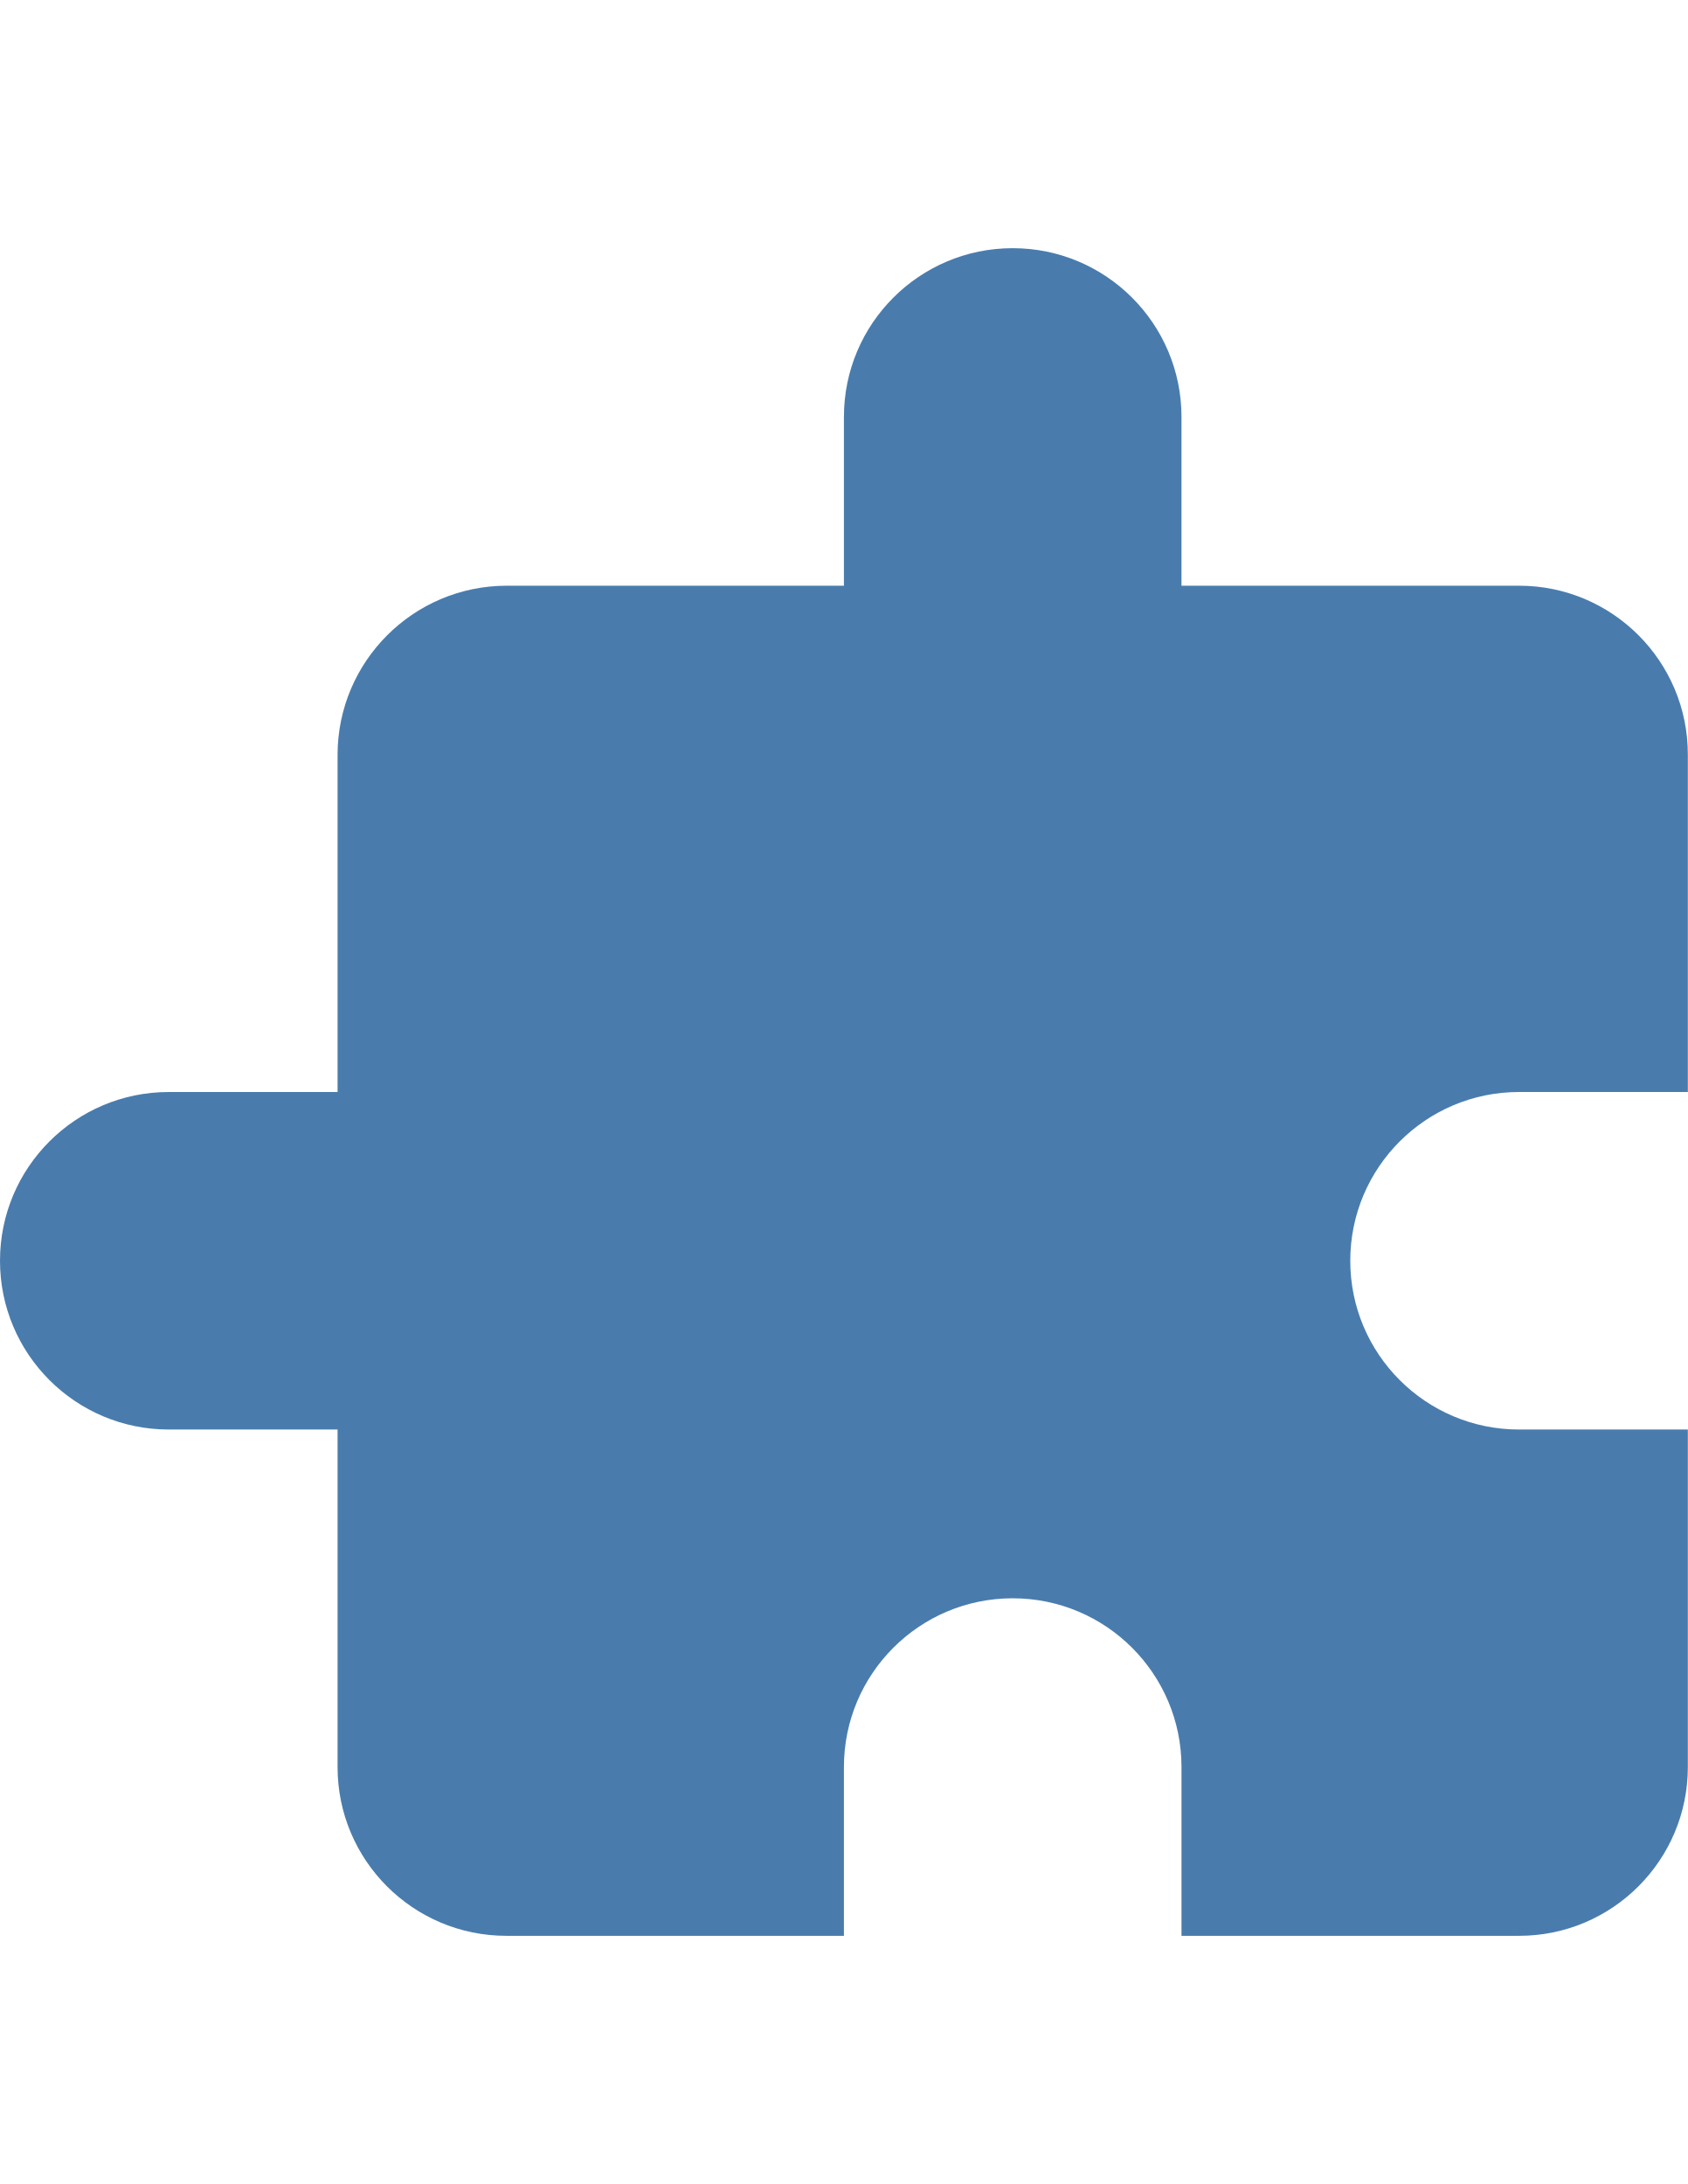
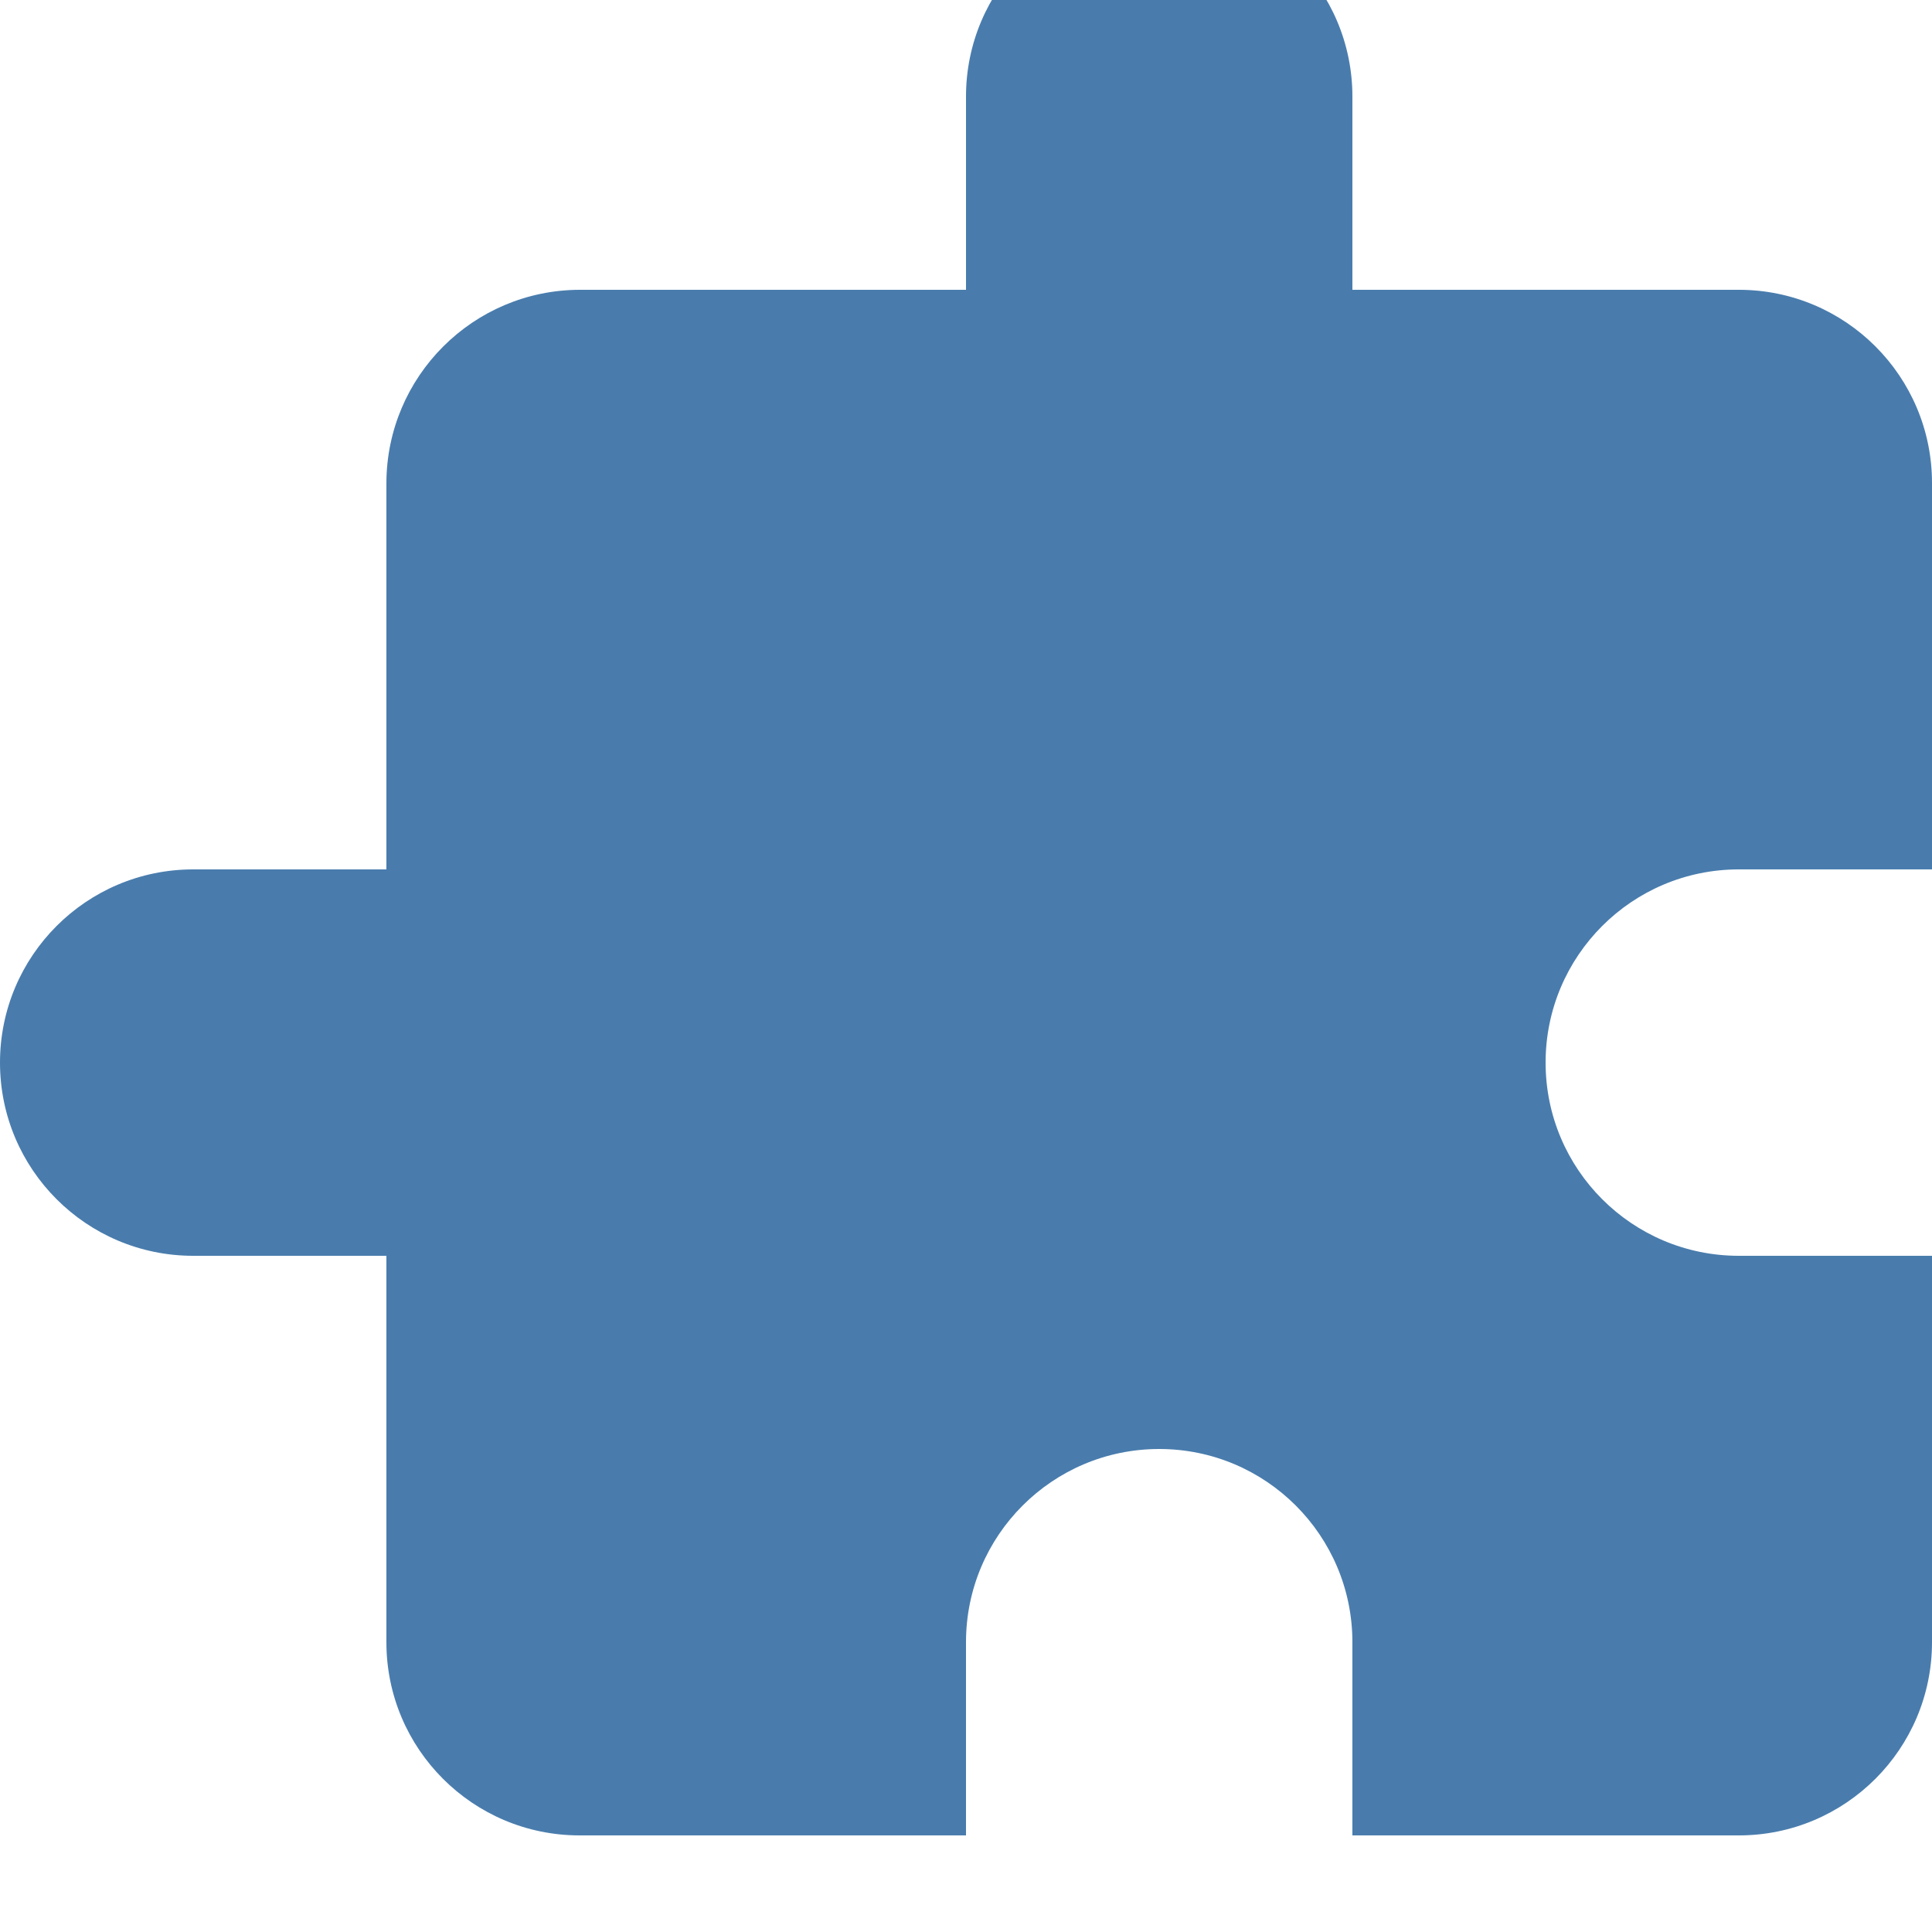
- <svg xmlns="http://www.w3.org/2000/svg" version="1.1" id="图层_1" x="0px" y="0px" width="612px" height="792px" viewBox="0 0 612 792" enable-background="new 0 0 612 792" xml:space="preserve">
+ <svg xmlns="http://www.w3.org/2000/svg" version="1.1" id="图层_1" x="0px" y="0px" width="200px" height="200px" viewBox="0 151.2 612 550.8" preserveAspectRatio="xMidYMid meet" enable-background="new 0 151.2 612 550.8" xml:space="preserve">
  <path fill="#497CAD" d="M612,518.4V640.8c0,33.8-27.4,61.2-61.2,61.2l0,0H428.4v-61.2c0-33.8-27.4-61.2-61.2-61.2l0,0l0,0  c-33.8,0-61.2,27.4-61.2,61.2l0,0V702H183.6c-33.8,0-61.2-27.4-61.2-61.2l0,0l0,0V518.4H61.2C27.4,518.4,0,491,0,457.2l0,0  C0,423.4,27.4,396,61.2,396l0,0h61.2V273.6c0.105-33.756,27.444-61.095,61.2-61.2H306v-61.2c0-33.8,27.4-61.2,61.2-61.2l0,0l0,0  c33.8,0,61.2,27.4,61.2,61.2l0,0l0,0v61.2H550.8c33.8,0,61.2,27.4,61.2,61.2V396h-61.2c-33.8,0-61.2,27.4-61.2,61.2l0,0l0,0  c0,33.8,27.4,61.2,61.2,61.2l0,0H612L612,518.4z" />
</svg>
